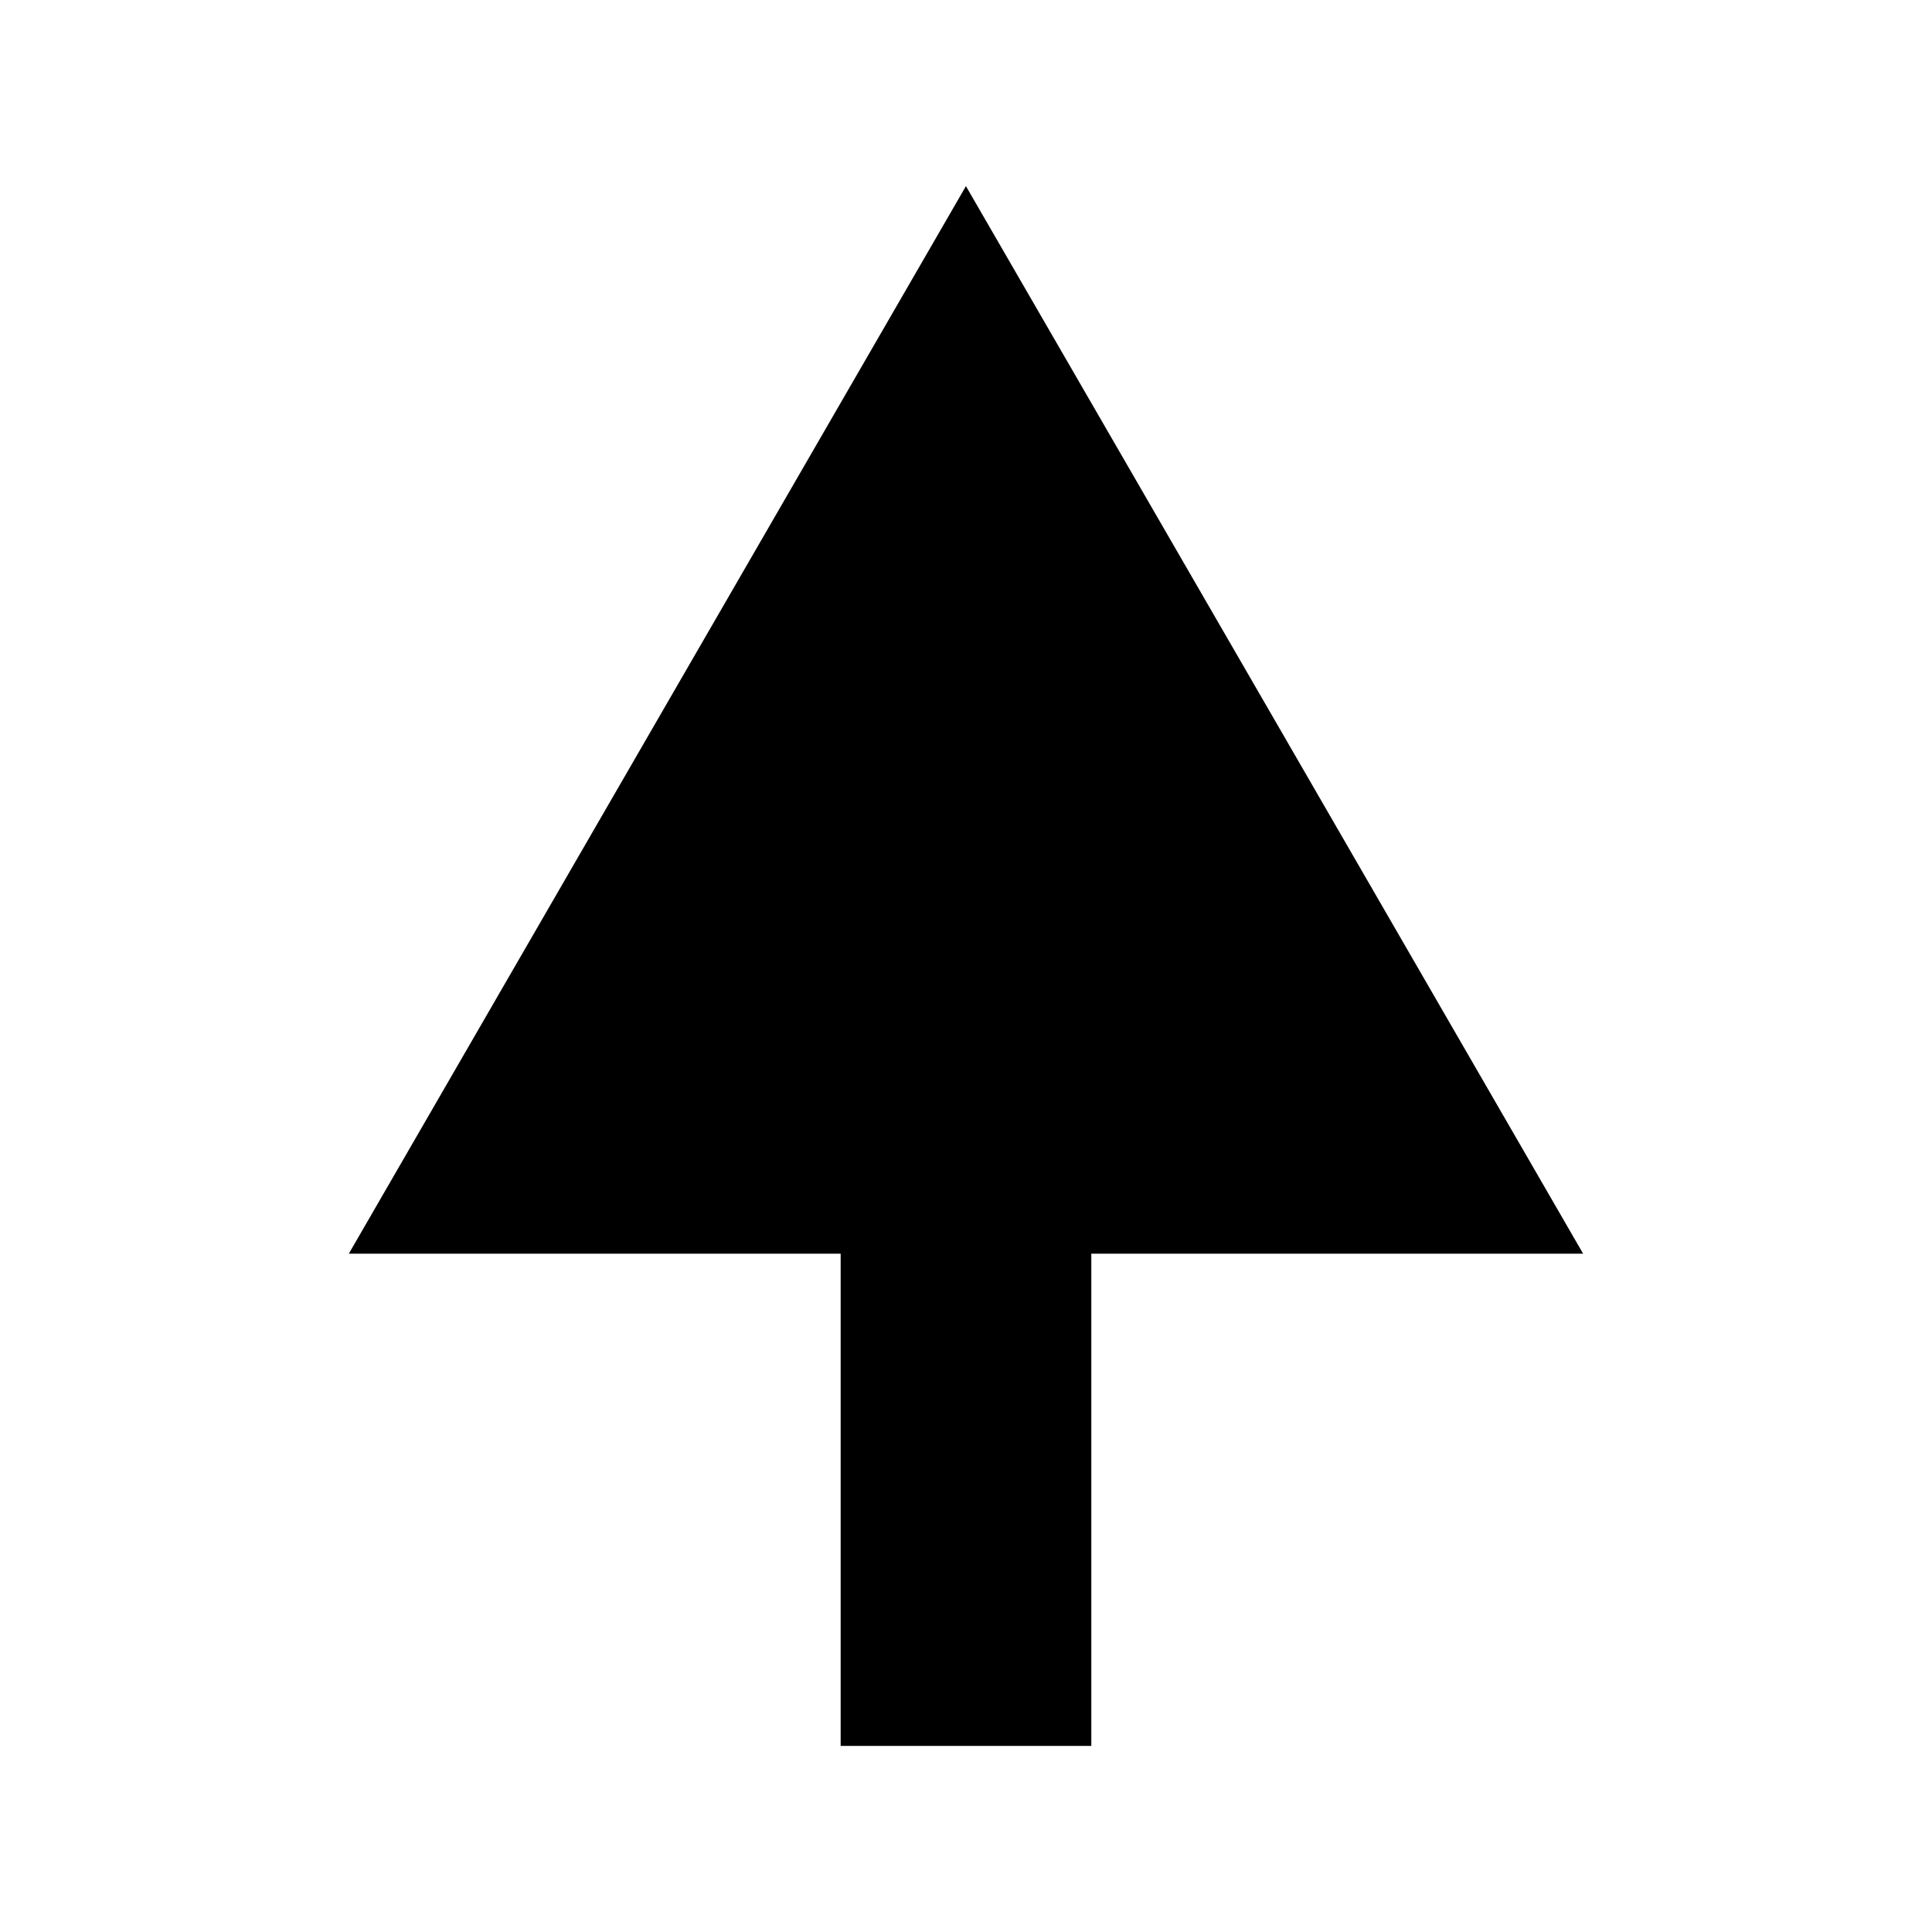
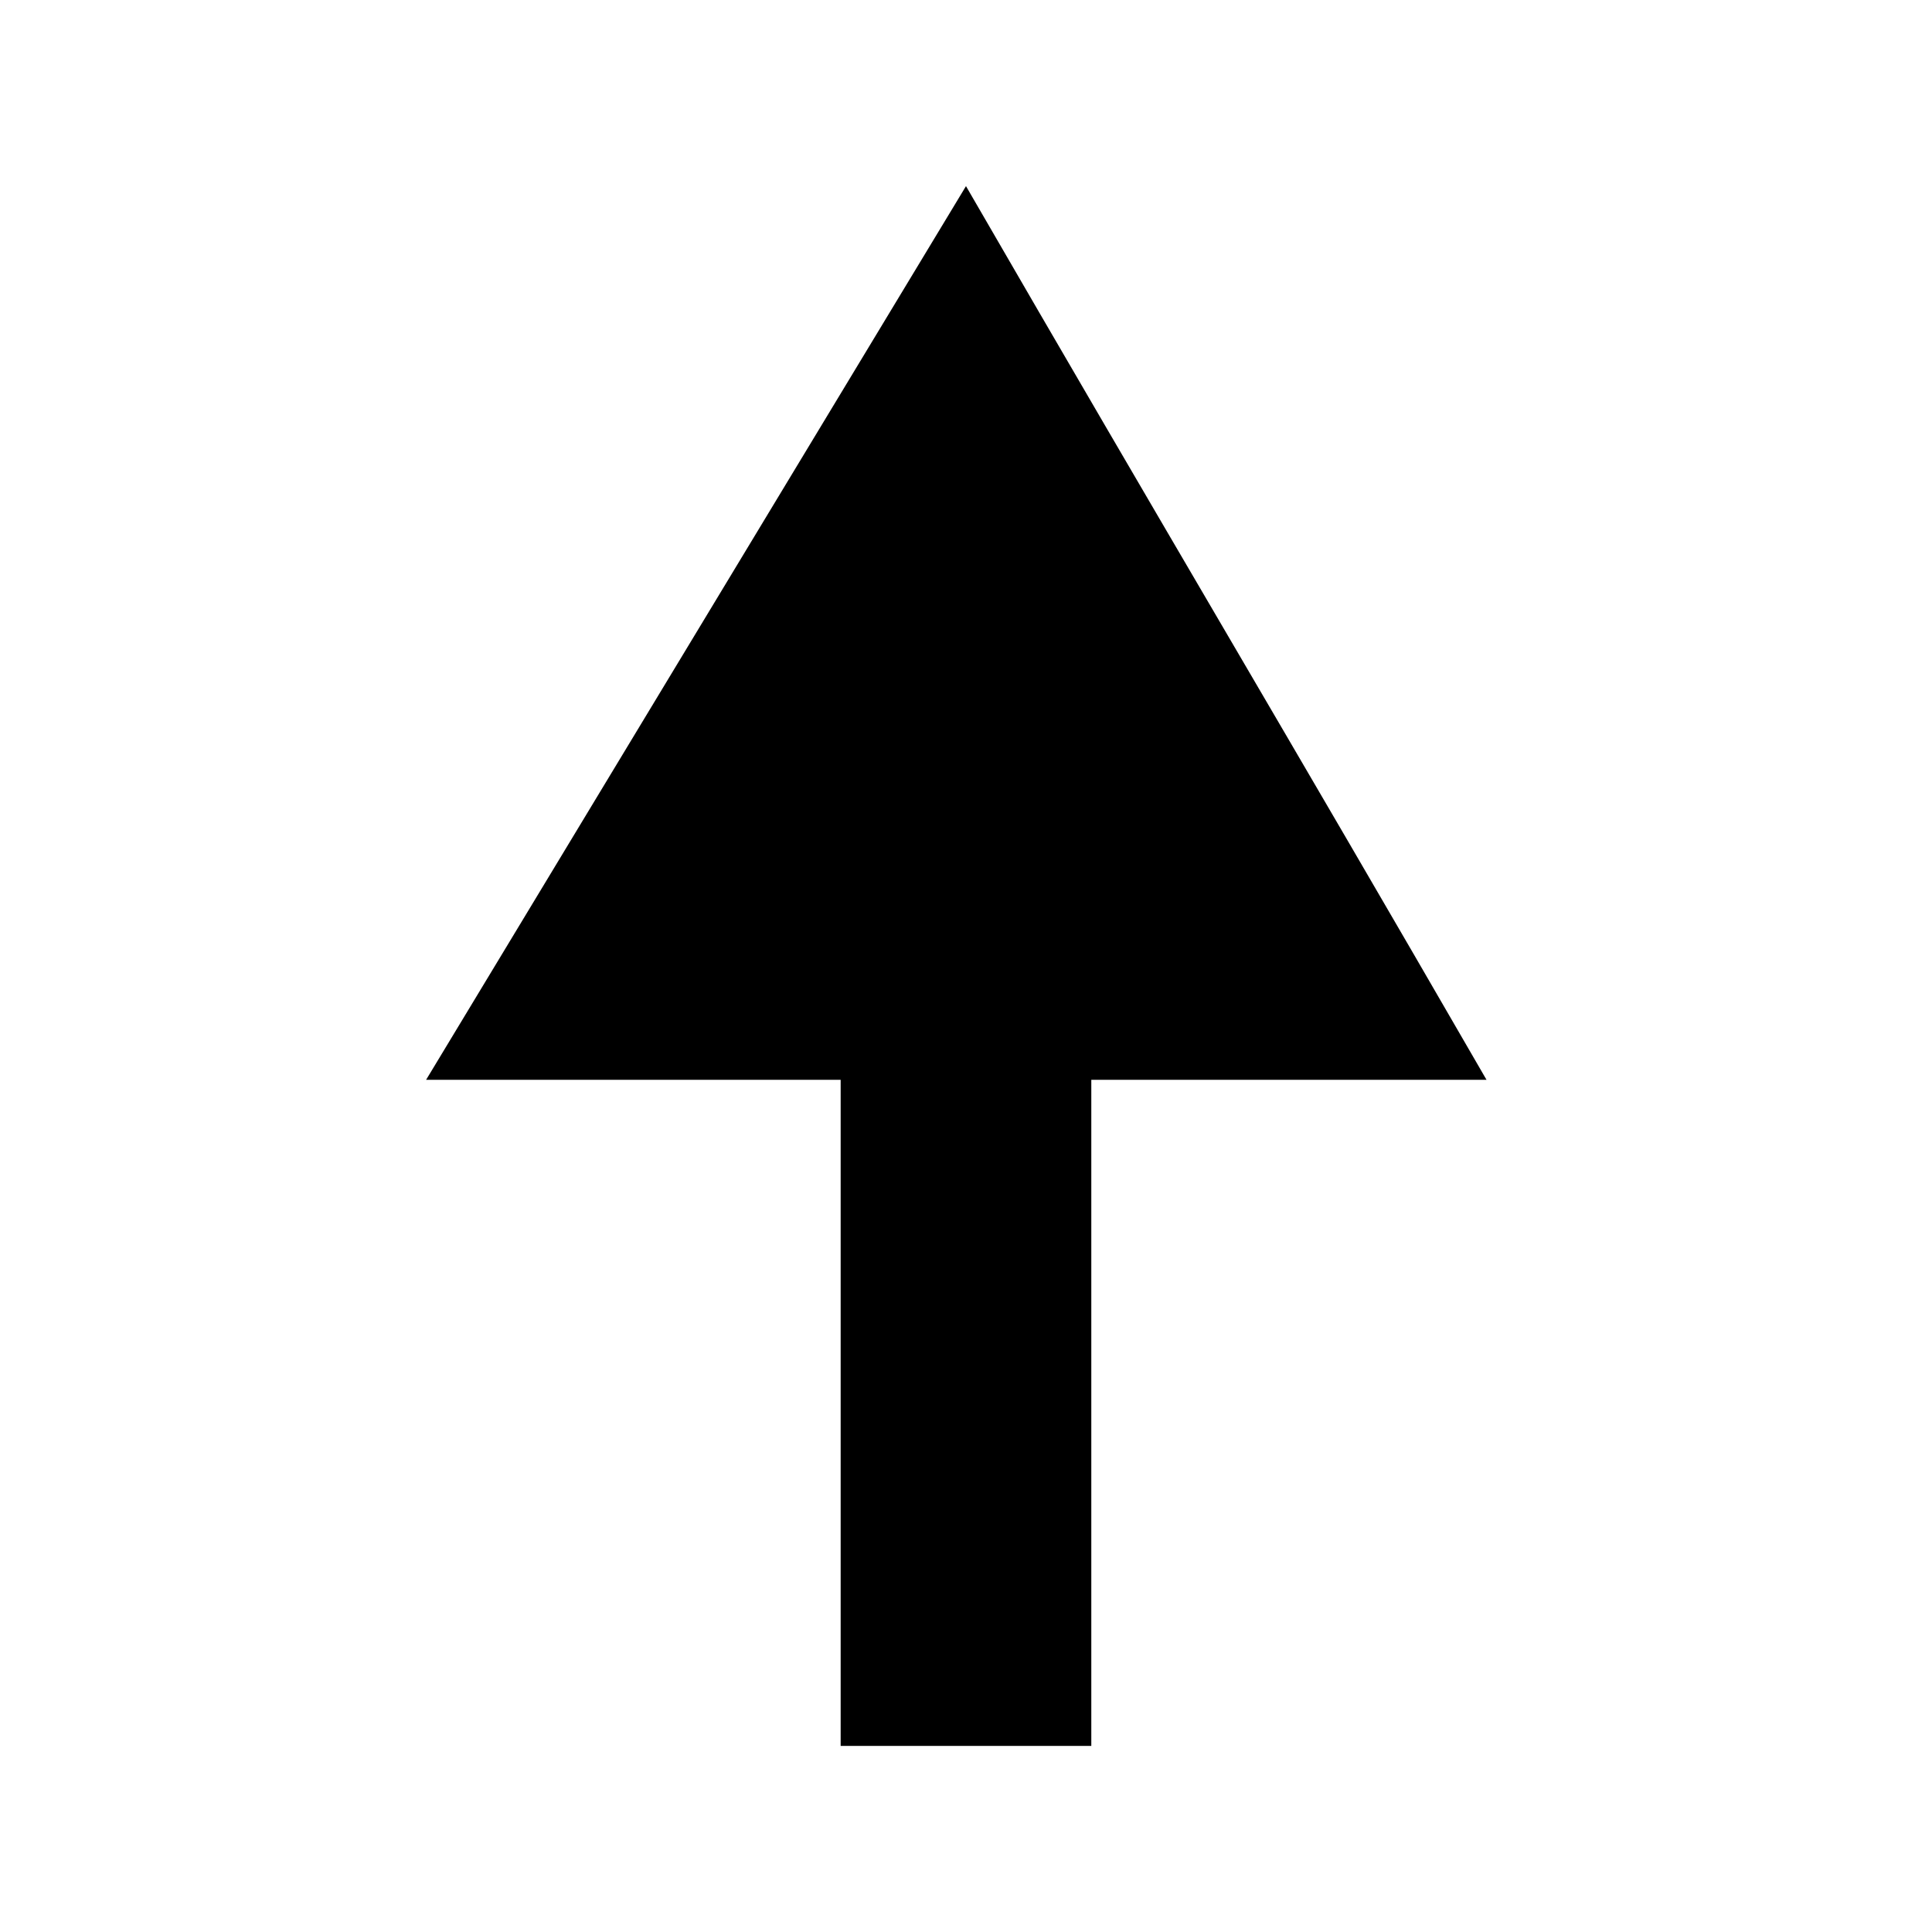
<svg xmlns="http://www.w3.org/2000/svg" width="200" height="200" viewBox="0 0 52.917 52.917" version="1.1" id="svg5">
  <defs id="defs2">
    <marker style="overflow:visible" id="TriangleOutM" refX="0.0" refY="0.0" orient="auto">
      <path transform="scale(0.4)" style="fill-rule:evenodd;fill:context-stroke;stroke:context-stroke;stroke-width:1.0pt" d="M 5.77,0.0 L -2.88,5.0 L -2.88,-5.0 L 5.77,0.0 z " id="path1004" />
    </marker>
    <marker style="overflow:visible" id="TriangleOutS" refX="0.0" refY="0.0" orient="auto">
      <path transform="scale(0.2)" style="fill-rule:evenodd;fill:context-stroke;stroke:context-stroke;stroke-width:1.0pt" d="M 5.77,0.0 L -2.88,5.0 L -2.88,-5.0 L 5.77,0.0 z " id="path1007" />
    </marker>
    <marker style="overflow:visible" id="TriangleOutL" refX="0.0" refY="0.0" orient="auto">
      <path transform="scale(0.8)" style="fill-rule:evenodd;fill:context-stroke;stroke:context-stroke;stroke-width:1.0pt" d="M 5.77,0.0 L -2.88,5.0 L -2.88,-5.0 L 5.77,0.0 z " id="path1001" />
    </marker>
    <marker style="overflow:visible;" id="Arrow2Mend" refX="0.0" refY="0.0" orient="auto">
      <path transform="scale(0.6) rotate(180) translate(0,0)" d="M 8.719,4.034 L -2.207,0.016 L 8.719,-4.002 C 6.973,-1.63 6.983,1.616 8.719,4.034 z " style="stroke:context-stroke;fill-rule:evenodd;fill:context-stroke;stroke-width:0.625;stroke-linejoin:round;" id="path886" />
    </marker>
  </defs>
  <g id="layer1">
-     <path id="path1358" style="color:#000000;fill:#000000;fill-rule:evenodd;stroke:none;stroke-width:3.78;-inkscape-stroke:none" d="M 99.994 19.268 L 36.111 129.781 L 87.025 129.781 L 87.025 180.738 L 112.973 180.738 L 112.973 129.781 L 163.885 129.781 C 142.59 92.942 121.302 56.099 99.994 19.268 z " transform="scale(0.2645833)" />
+     <path id="path1358" style="color:#000000;fill:#000000;fill-rule:evenodd;stroke:none;stroke-width:3.78;-inkscape-stroke:none" d="M 99.999,19.268 44.111,111.781 h 42.914 v 68.957 h 25.947 v -68.957 h 40.912 C 132.59,74.942 121.307,56.099 99.999,19.268 Z" transform="scale(0.2645833)" />
  </g>
</svg>
